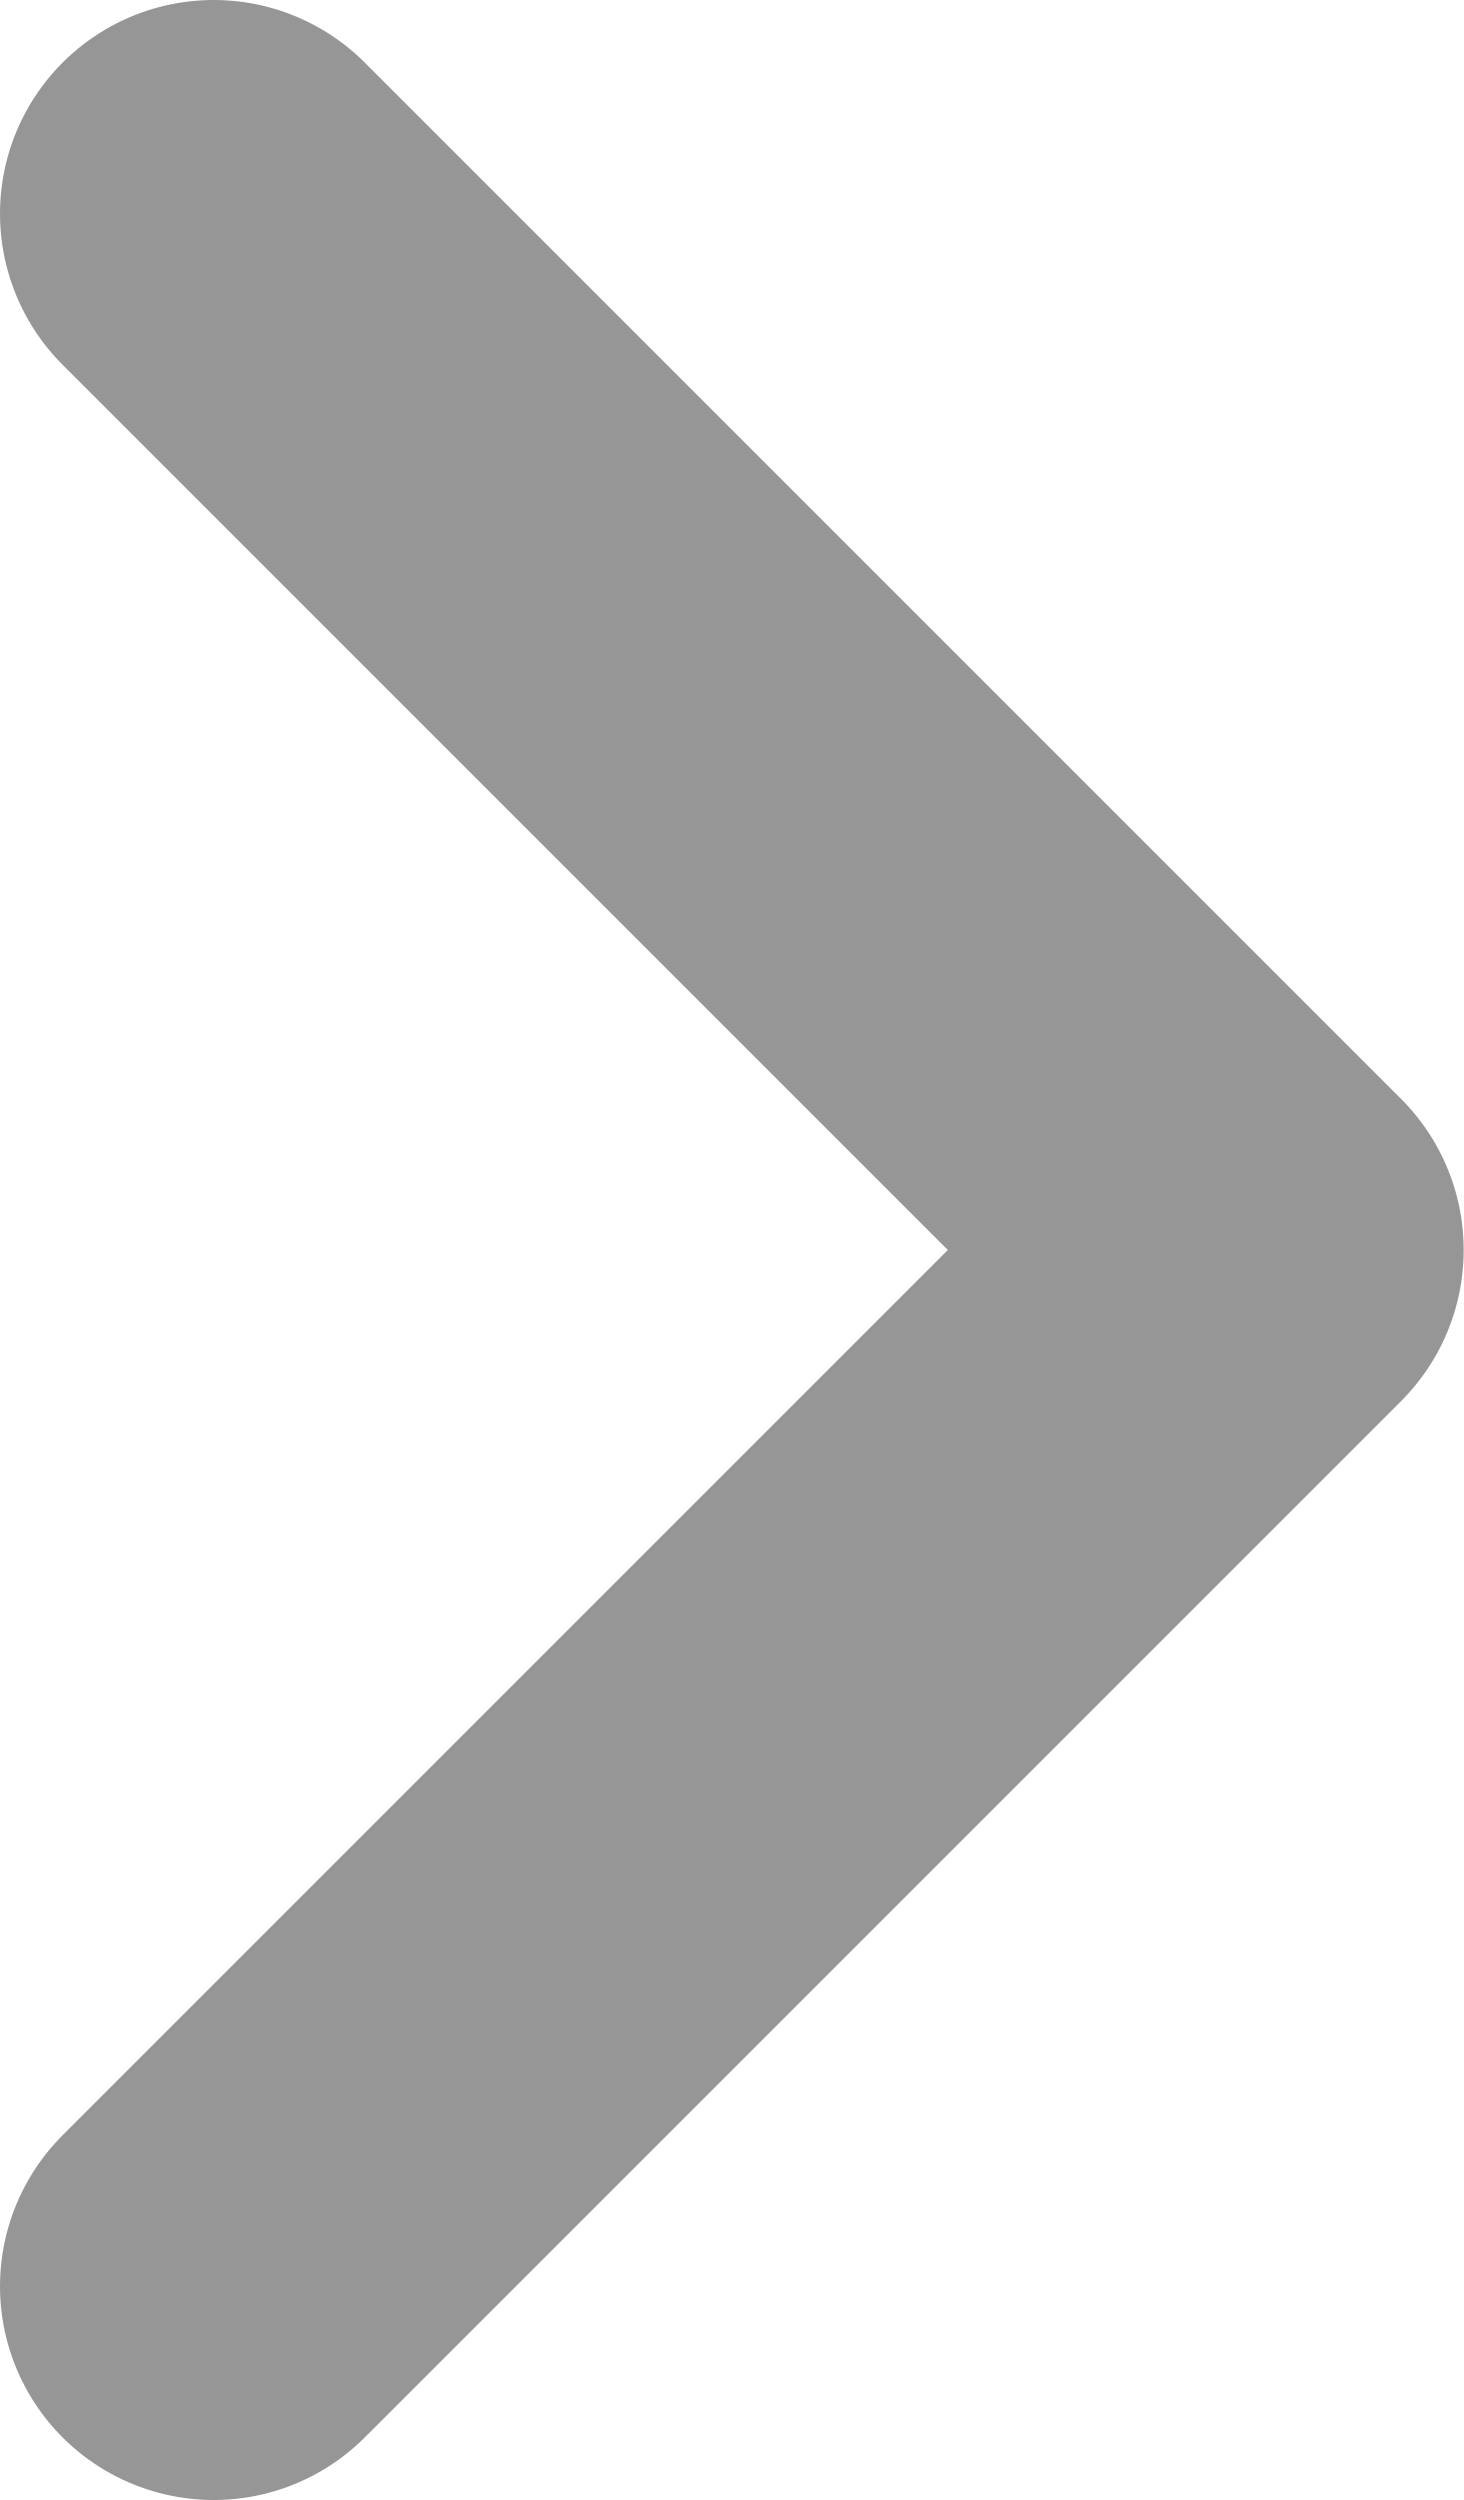
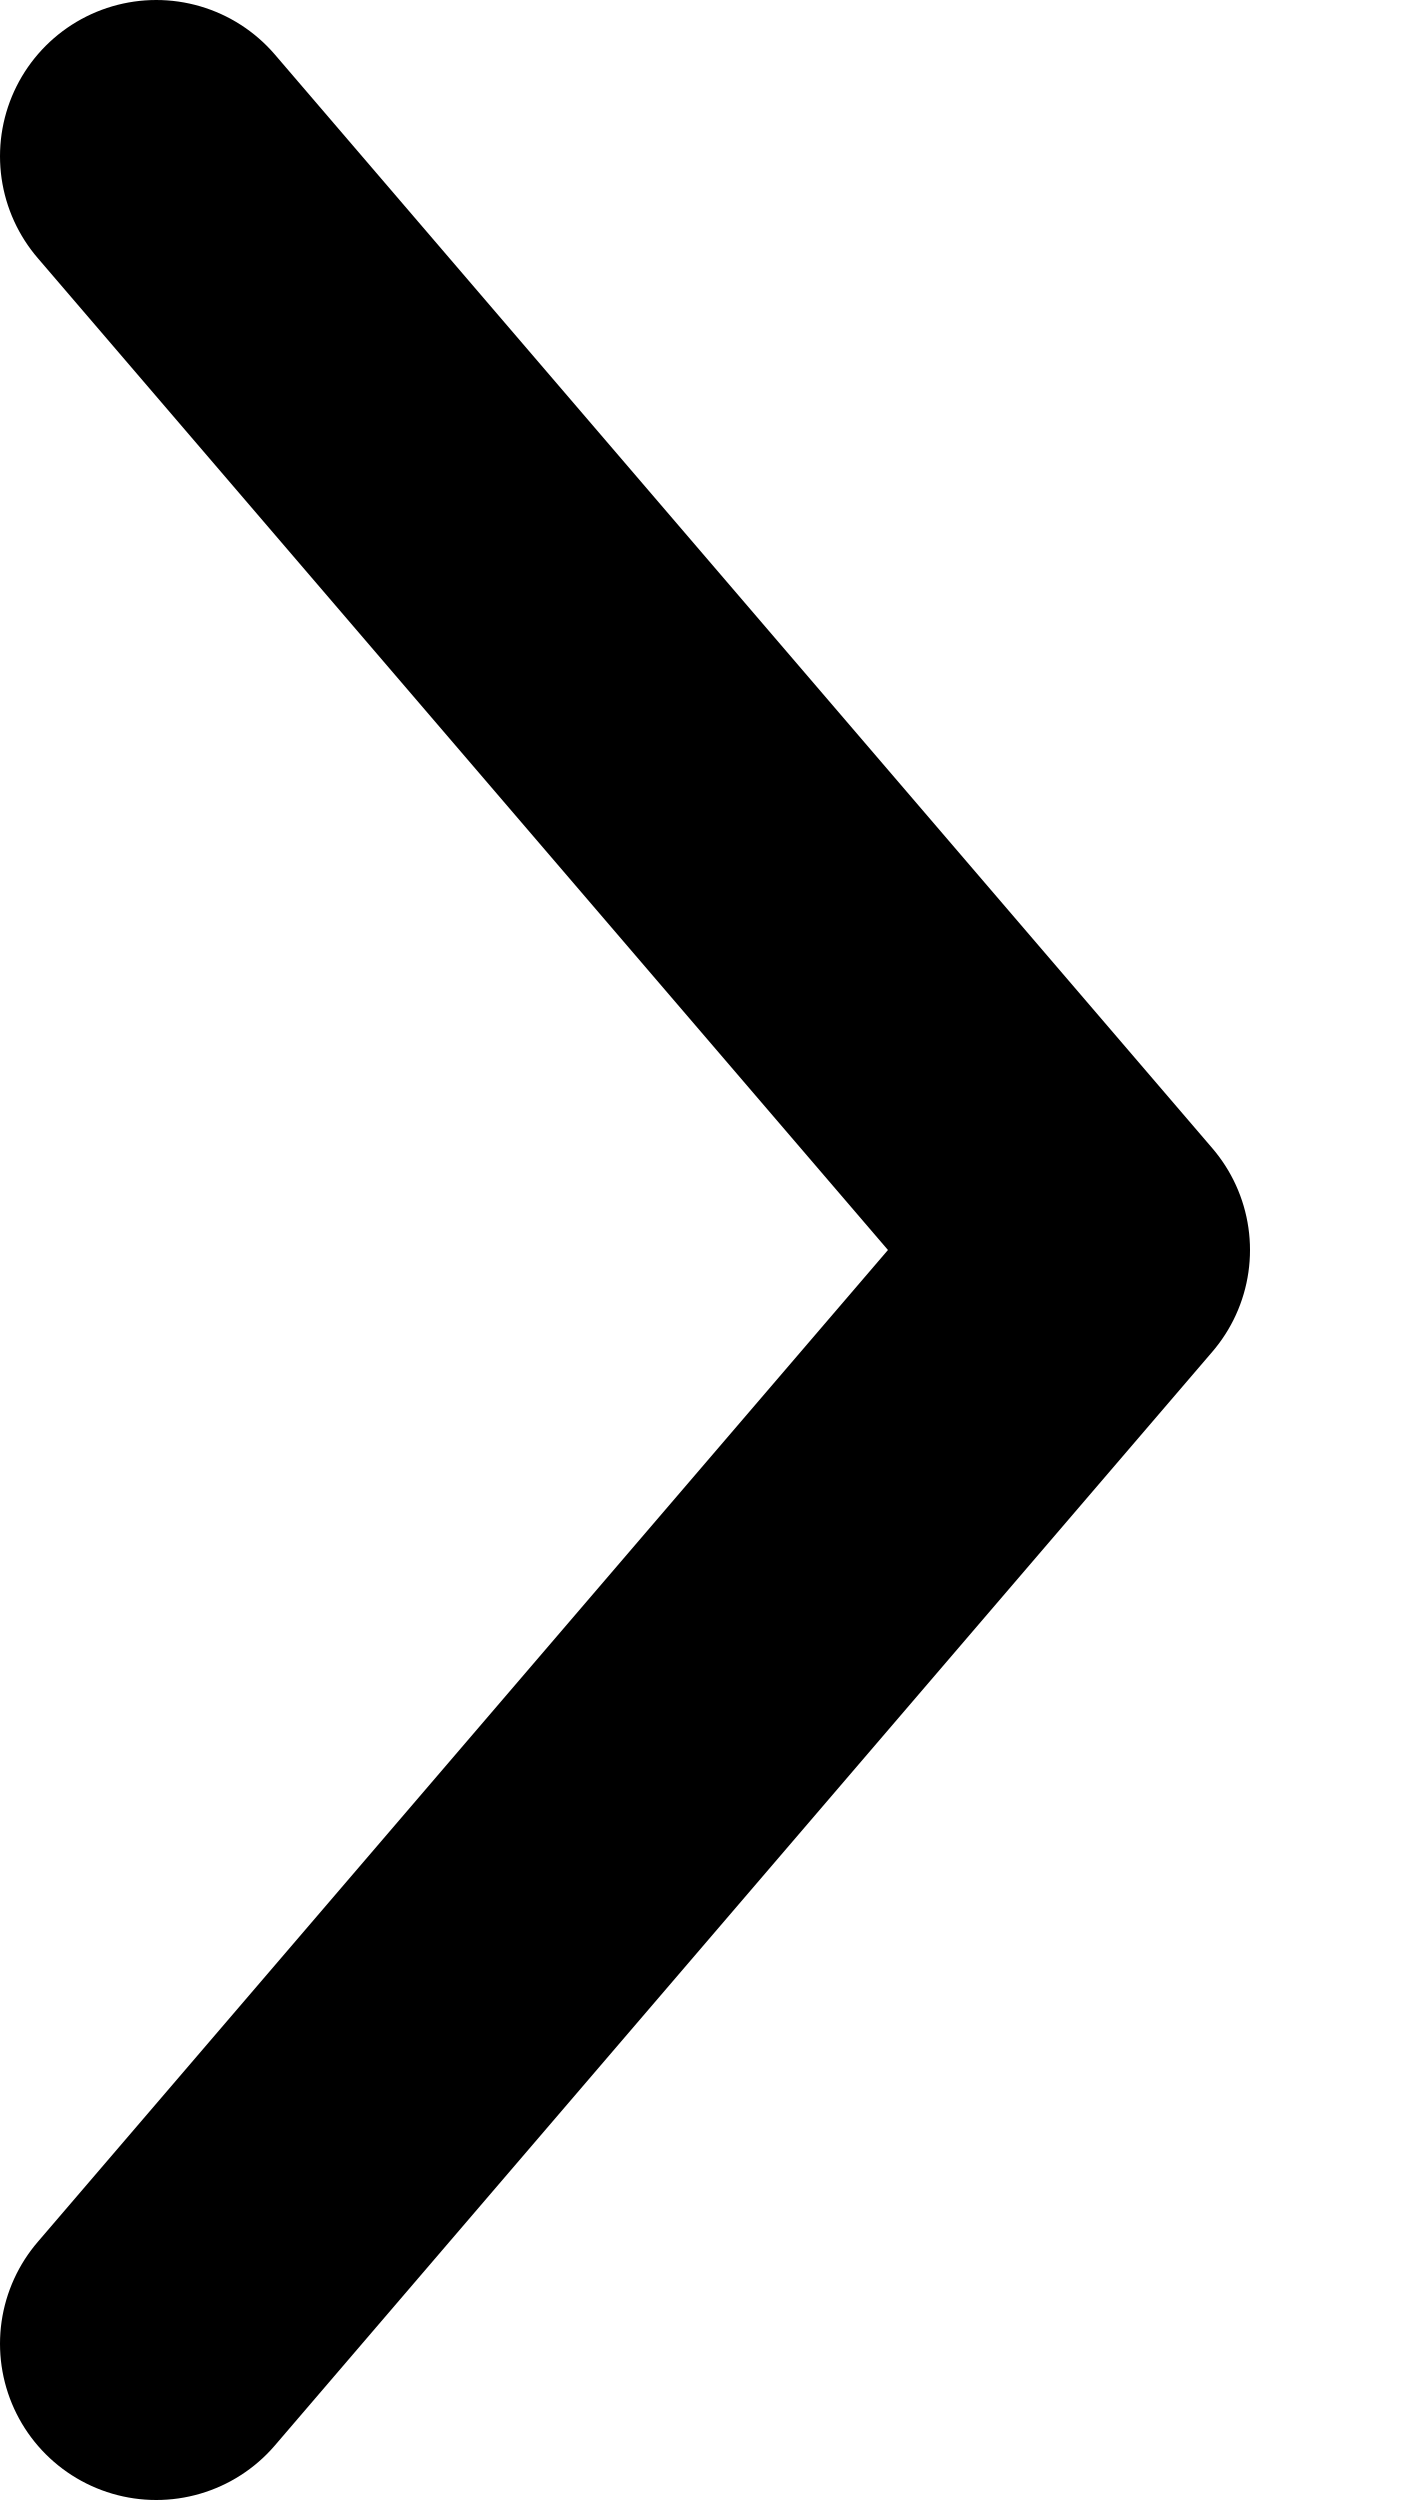
- <svg xmlns="http://www.w3.org/2000/svg" version="1.1" id="Layer_1" x="0px" y="0px" viewBox="0 0 13.7 23.4" style="enable-background:new 0 0 13.7 23.4;" xml:space="preserve">
-   <style type="text/css">
- 	.st0{fill:none;stroke:#969696;stroke-width:4;stroke-linecap:round;stroke-linejoin:round;stroke-miterlimit:10;}
- </style>
-   <polyline class="st0" points="2,2 11.7,11.7 2,21.4 " />
+ <svg xmlns="http://www.w3.org/2000/svg" version="1.1" viewBox="0 0 4.5 8">
+   <defs>
+     <style>
+       .cls-1 {
+         fill: none;
+         stroke: #000;
+         stroke-linecap: round;
+         stroke-linejoin: round;
+       }
+     </style>
+   </defs>
+   <g>
+     <g id="Layer_1">
+       <polyline class="cls-1" points=".5 .5 3.5 4 .5 7.5" />
+     </g>
+   </g>
</svg>
